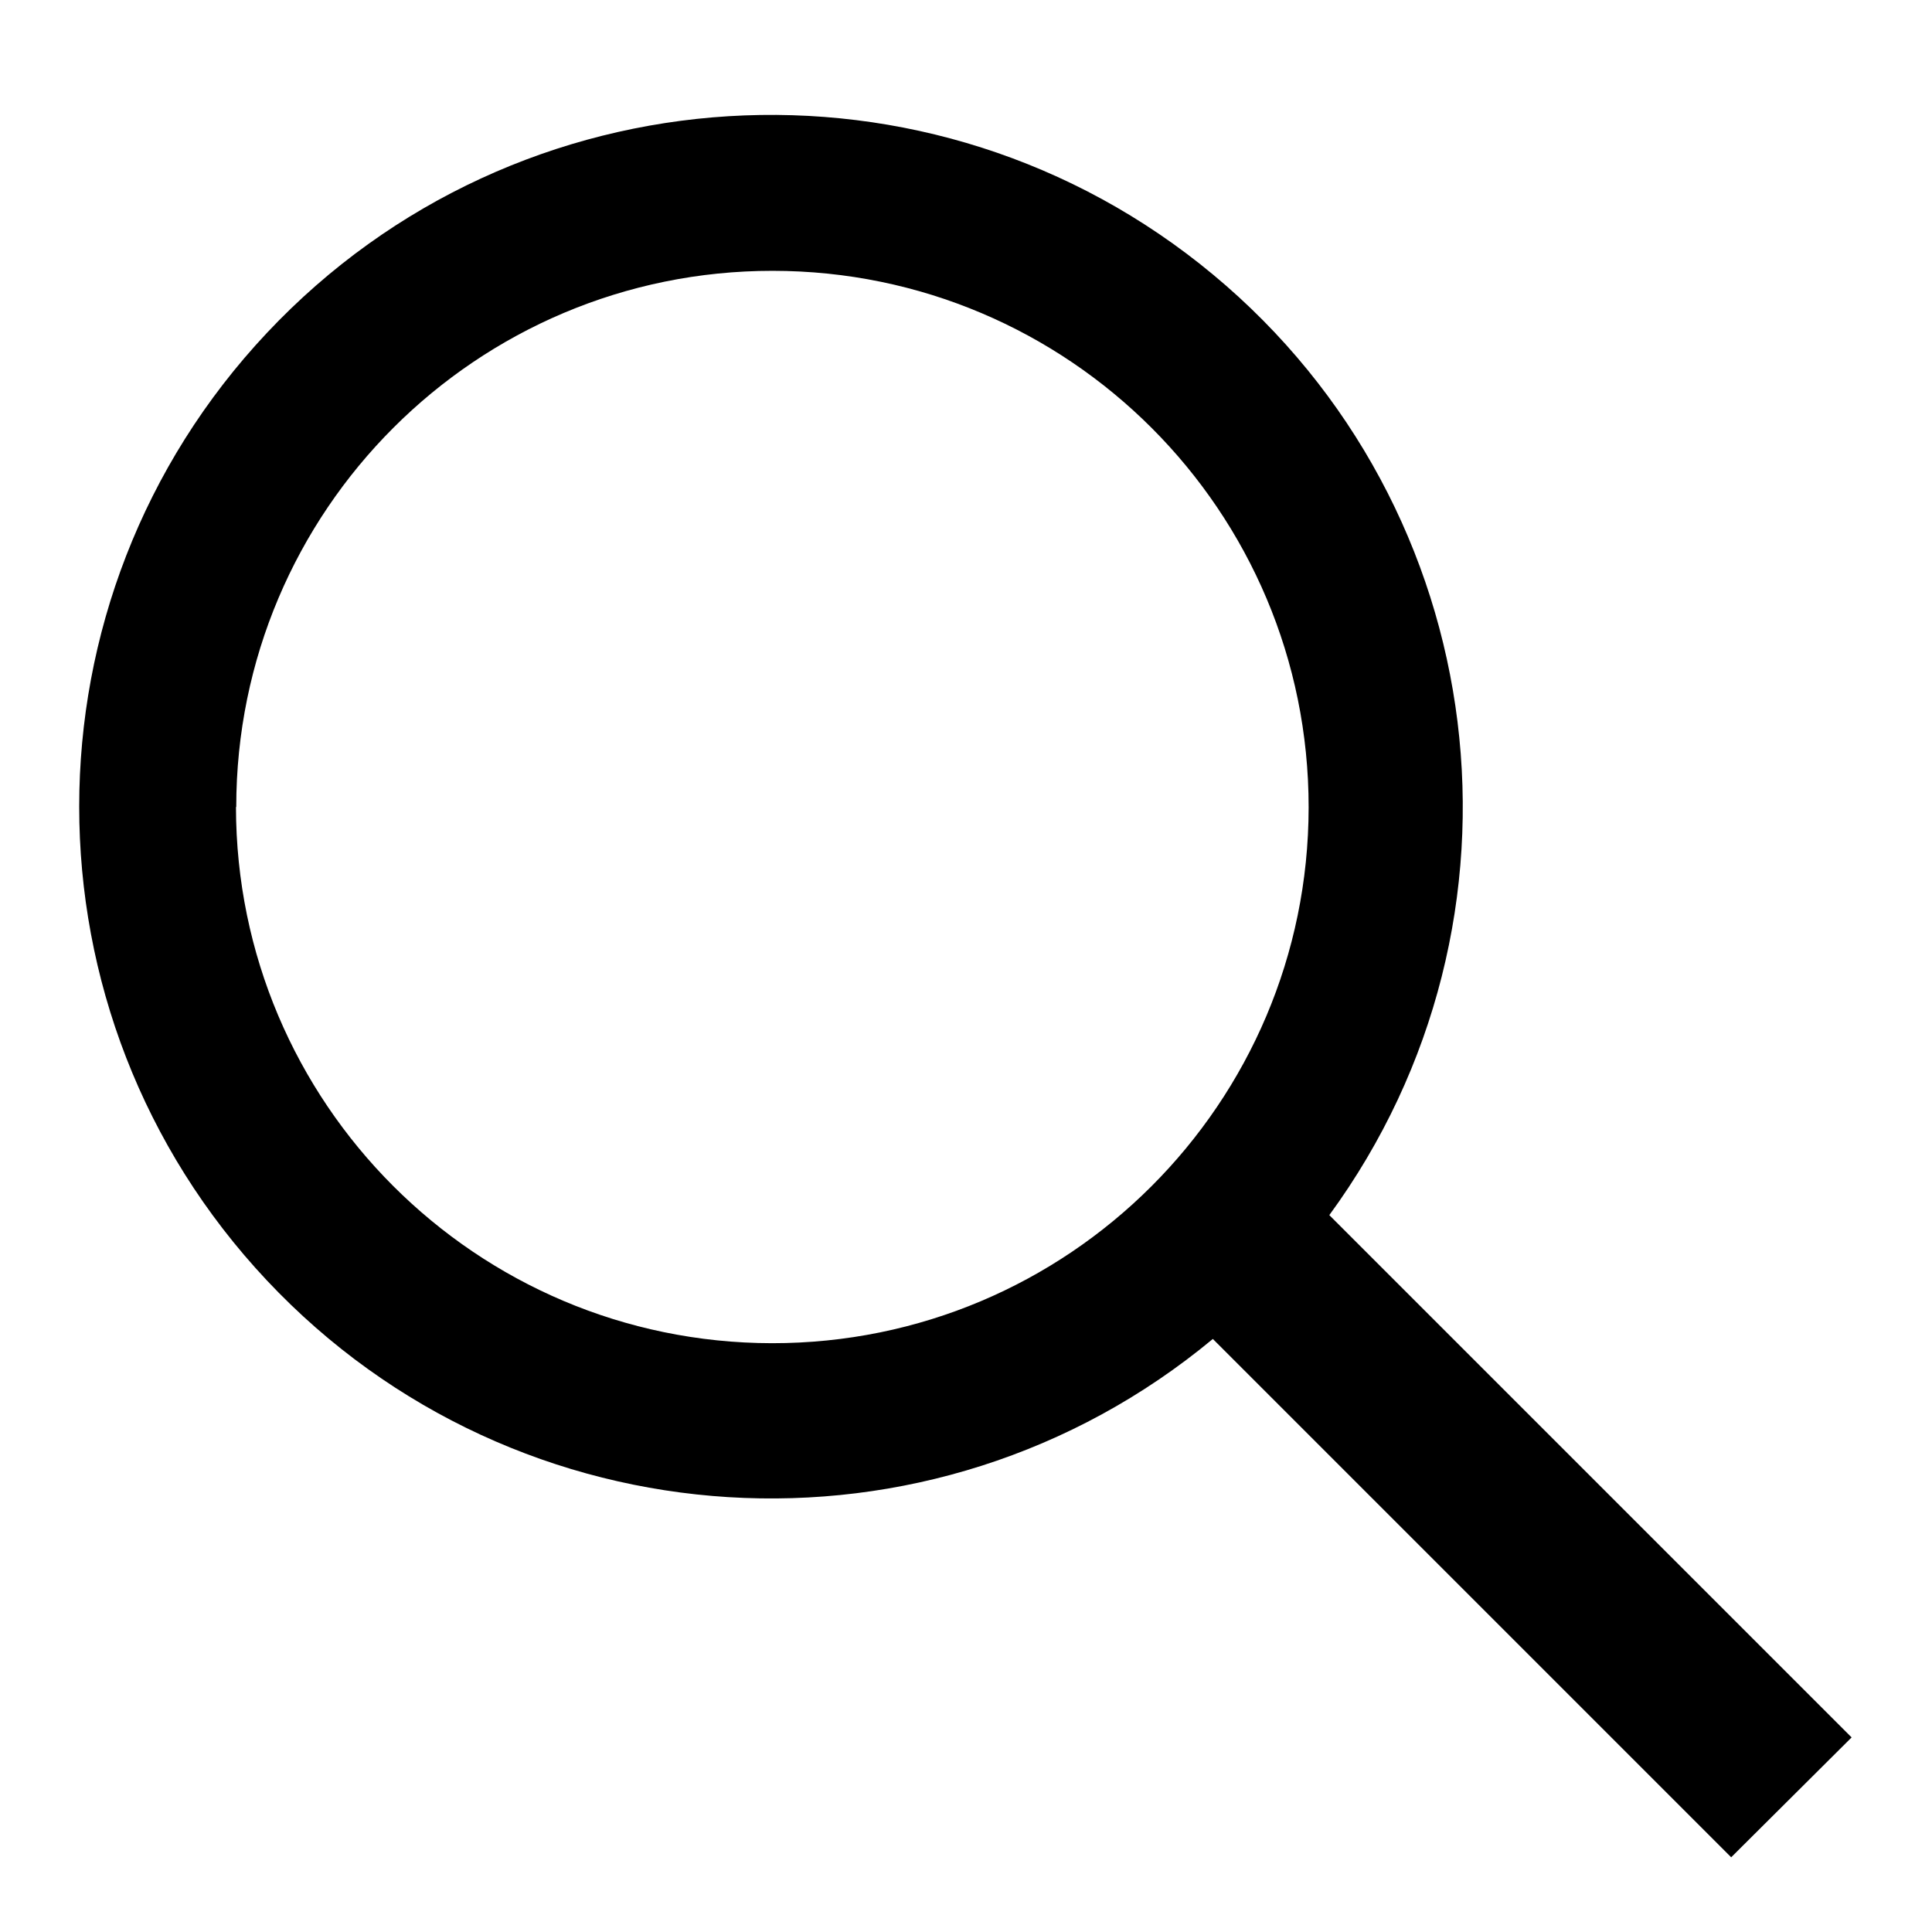
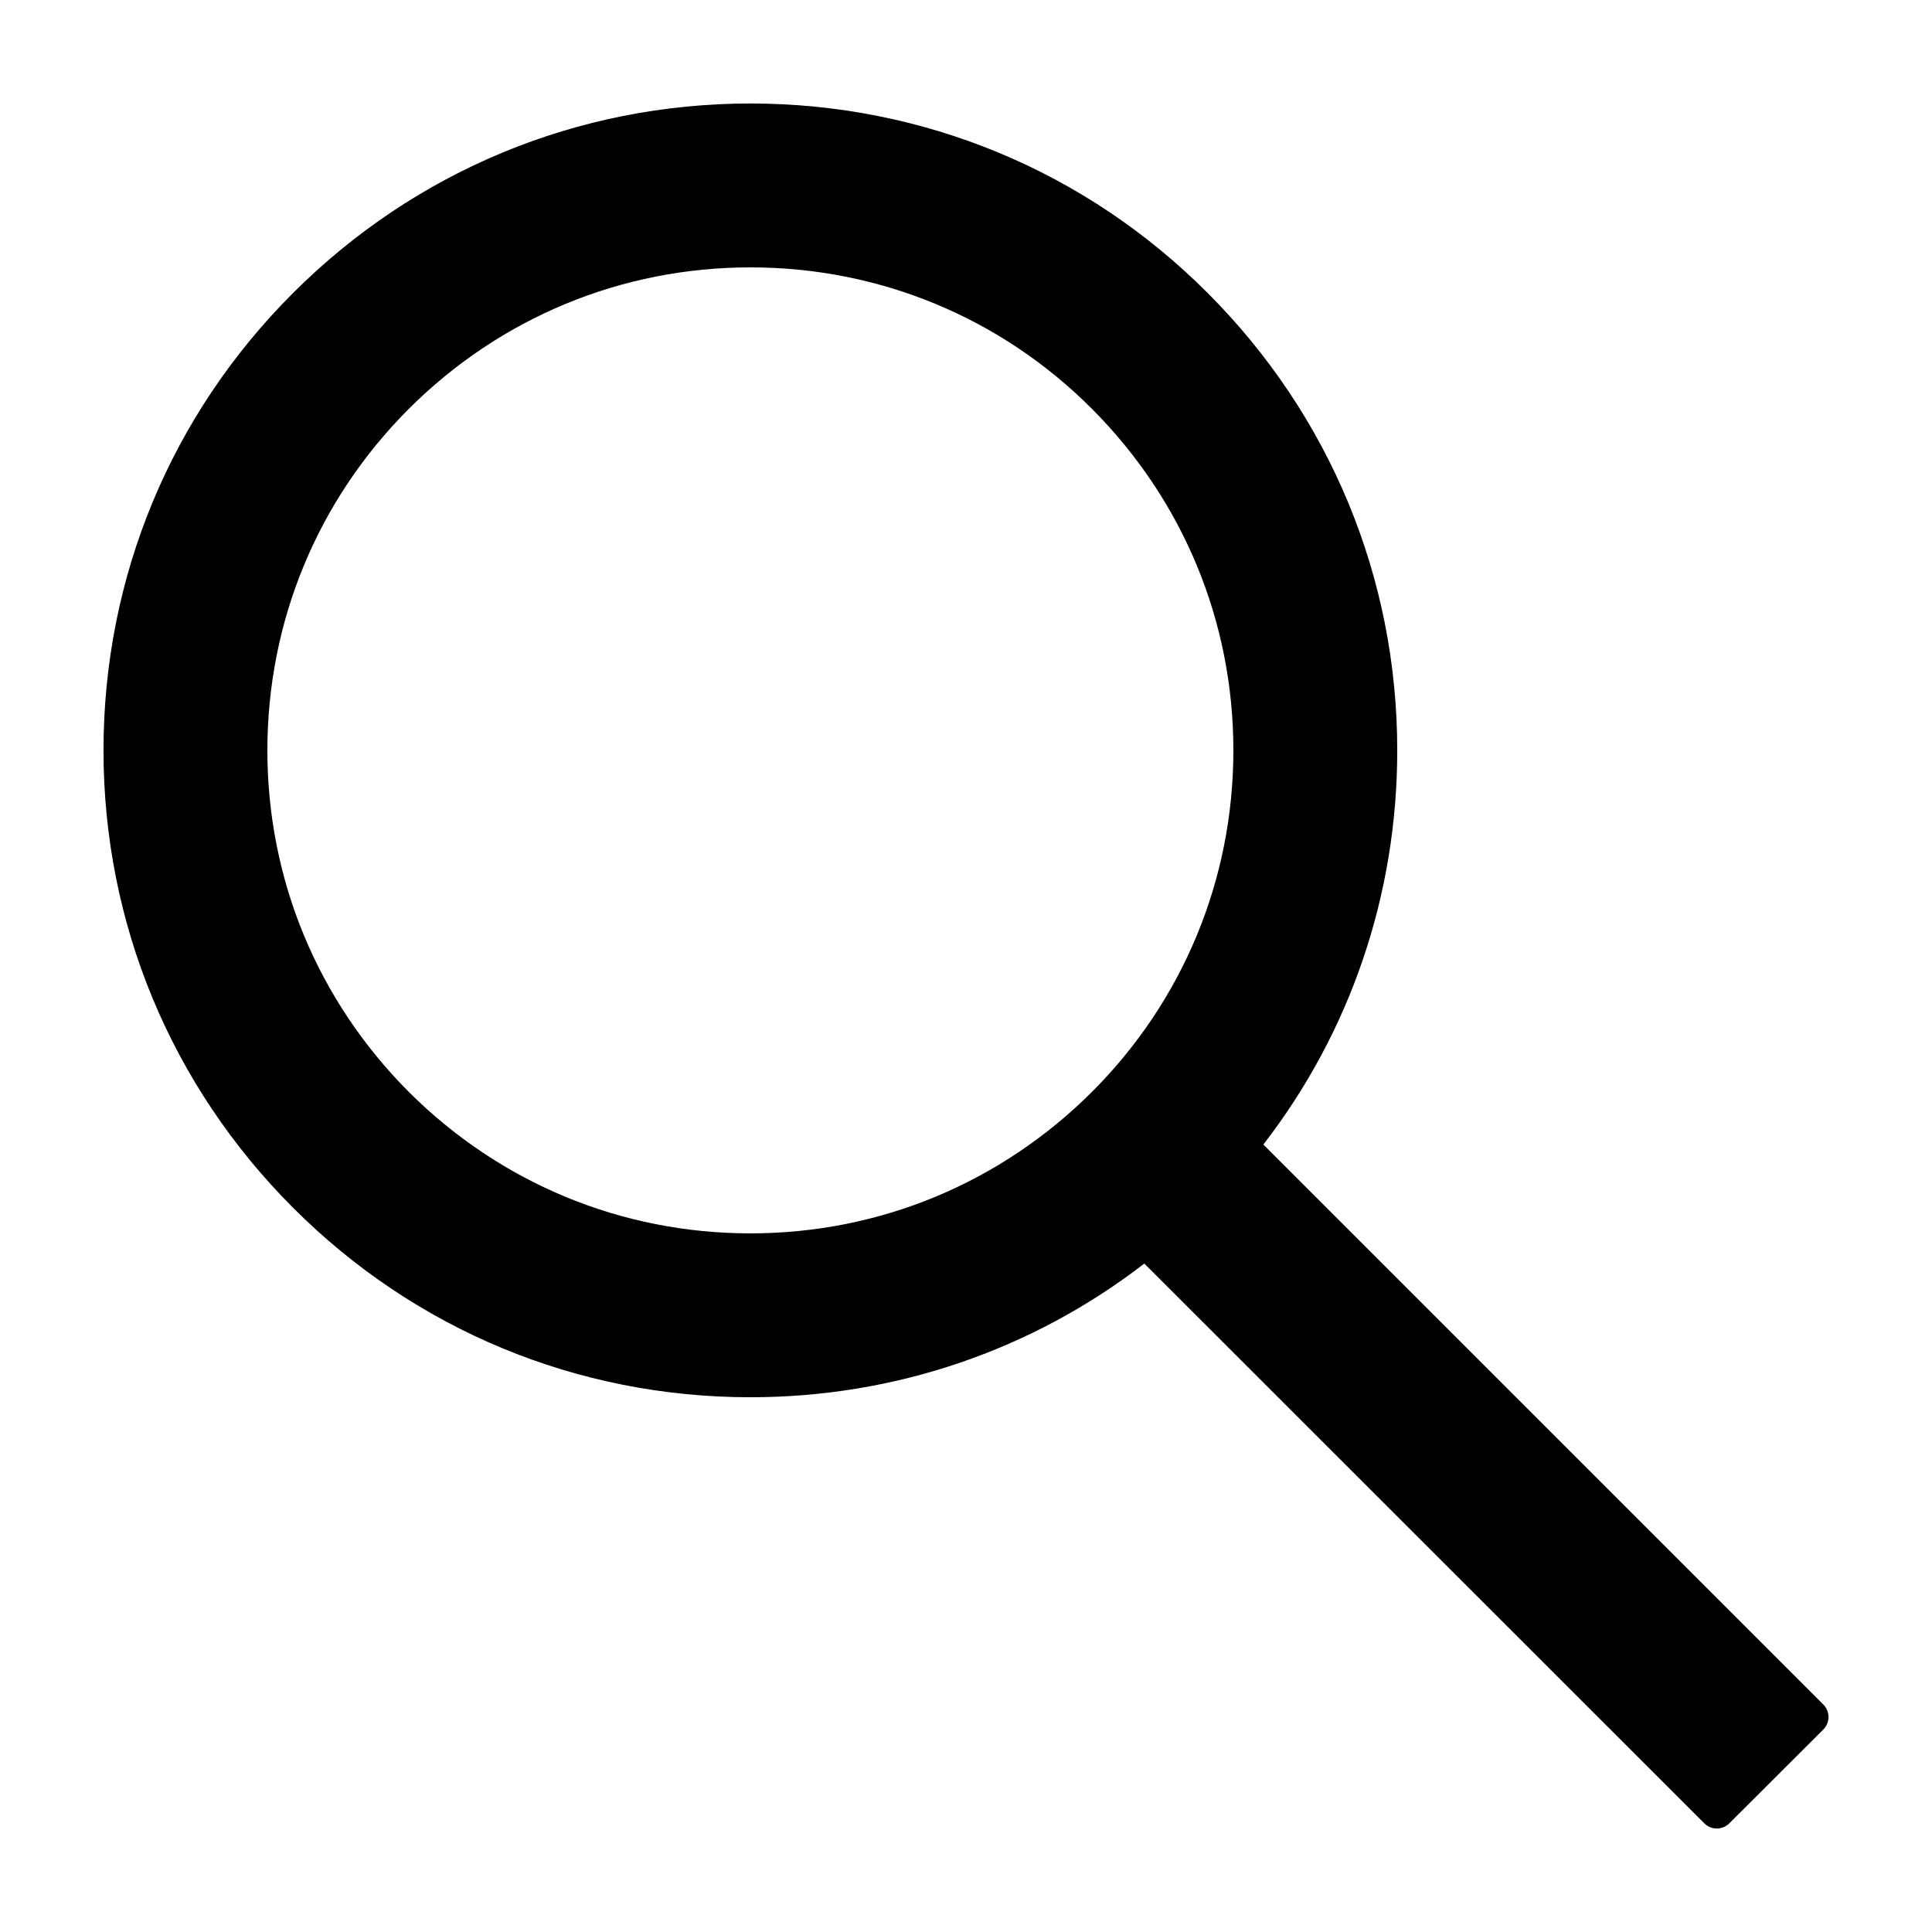
- <svg xmlns="http://www.w3.org/2000/svg" class="icon" viewBox="0 0 1024 1024" width="32" height="32">
-   <defs>
-     <style />
-   </defs>
-   <path d="M981.397 920.863L704.565 644.032a366.655 366.655 0 10-61.735 65.64l274.73 274.729zm-856.18-493.13a284.191 284.191 0 11283.891 284.192 284.492 284.492 0 01-284.04-284.191z" />
+ <svg viewBox="64 64 896 896" focusable="false" data-icon="search" width="1em" height="1em" fill="currentColor" aria-hidden="true">
+   <path d="M909.6 854.5L649.9 594.8C690.2 542.7 712 479 712 412c0-80.2-31.3-155.4-87.9-212.1-56.6-56.7-132-87.9-212.1-87.9s-155.5 31.3-212.1 87.9C143.2 256.5 112 331.8 112 412c0 80.1 31.3 155.5 87.9 212.1C256.5 680.8 331.8 712 412 712c67 0 130.6-21.8 182.7-62l259.7 259.6a8.2 8.2 0 0011.6 0l43.6-43.5a8.2 8.2 0 000-11.6zM570.4 570.4C528 612.7 471.8 636 412 636s-116-23.3-158.4-65.6C211.3 528 188 471.8 188 412s23.3-116.1 65.6-158.4C296 211.3 352.2 188 412 188s116.1 23.2 158.4 65.6S636 352.2 636 412s-23.3 116.1-65.6 158.4z" />
</svg>
